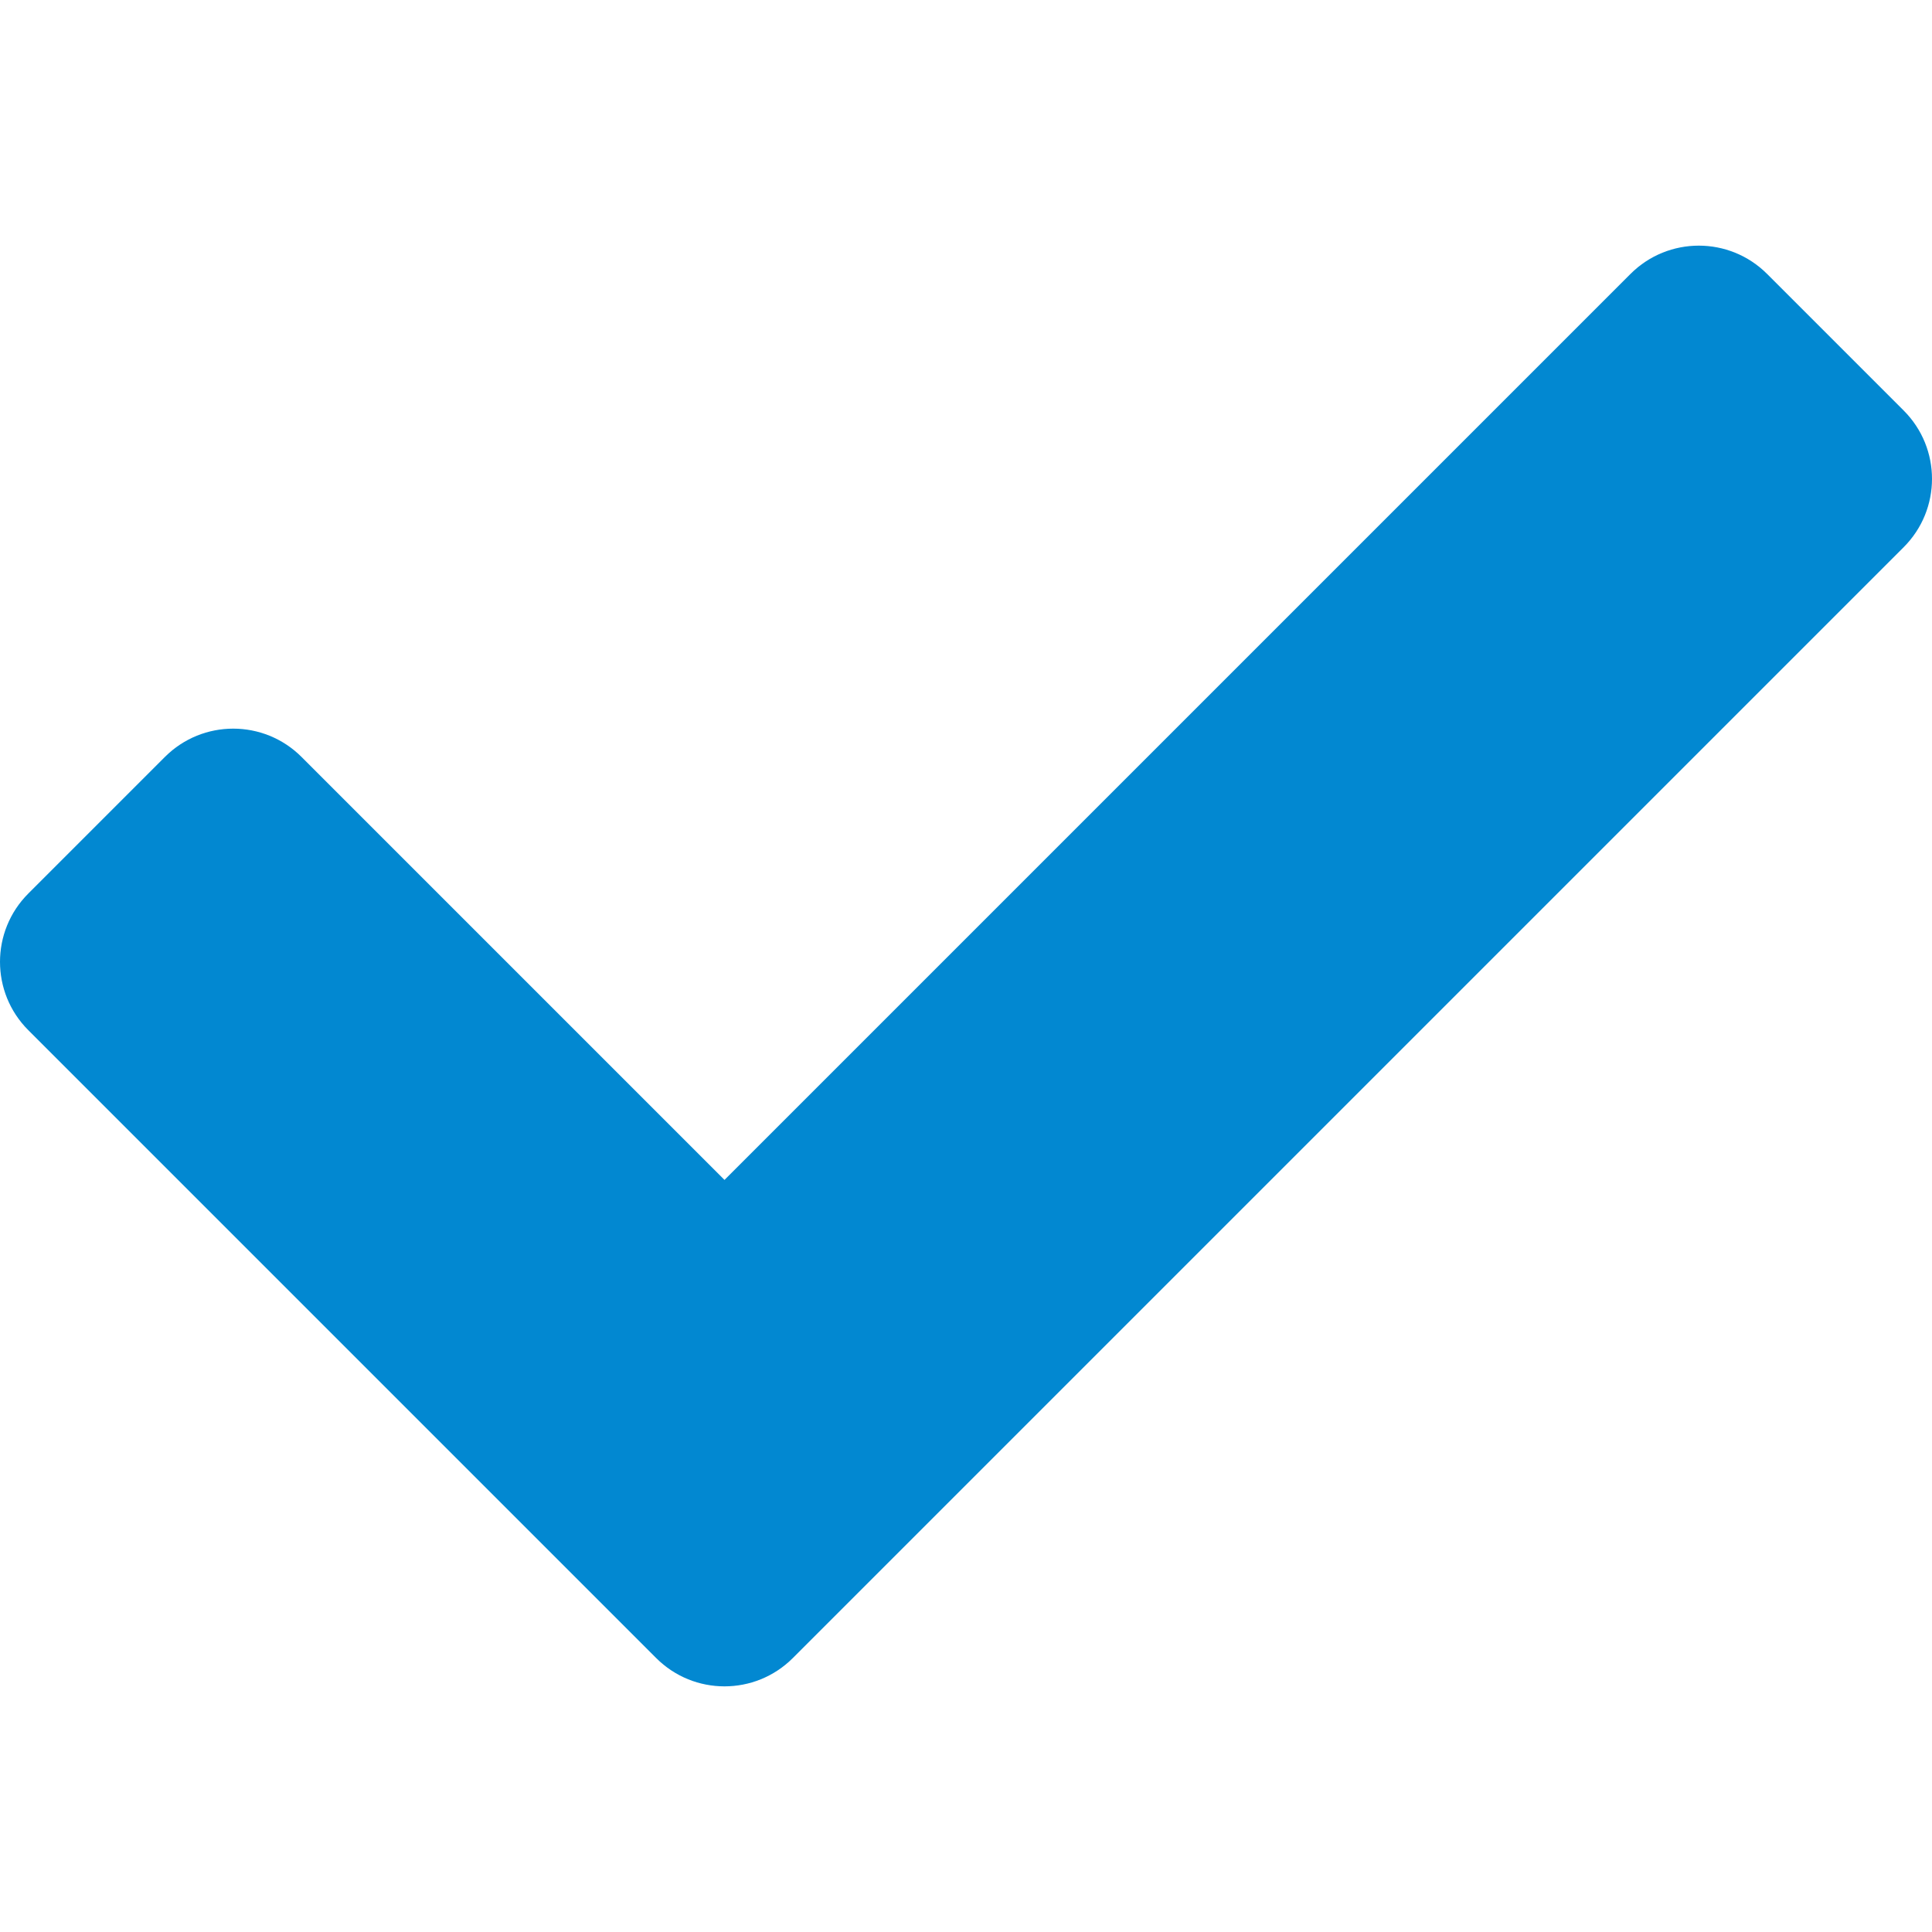
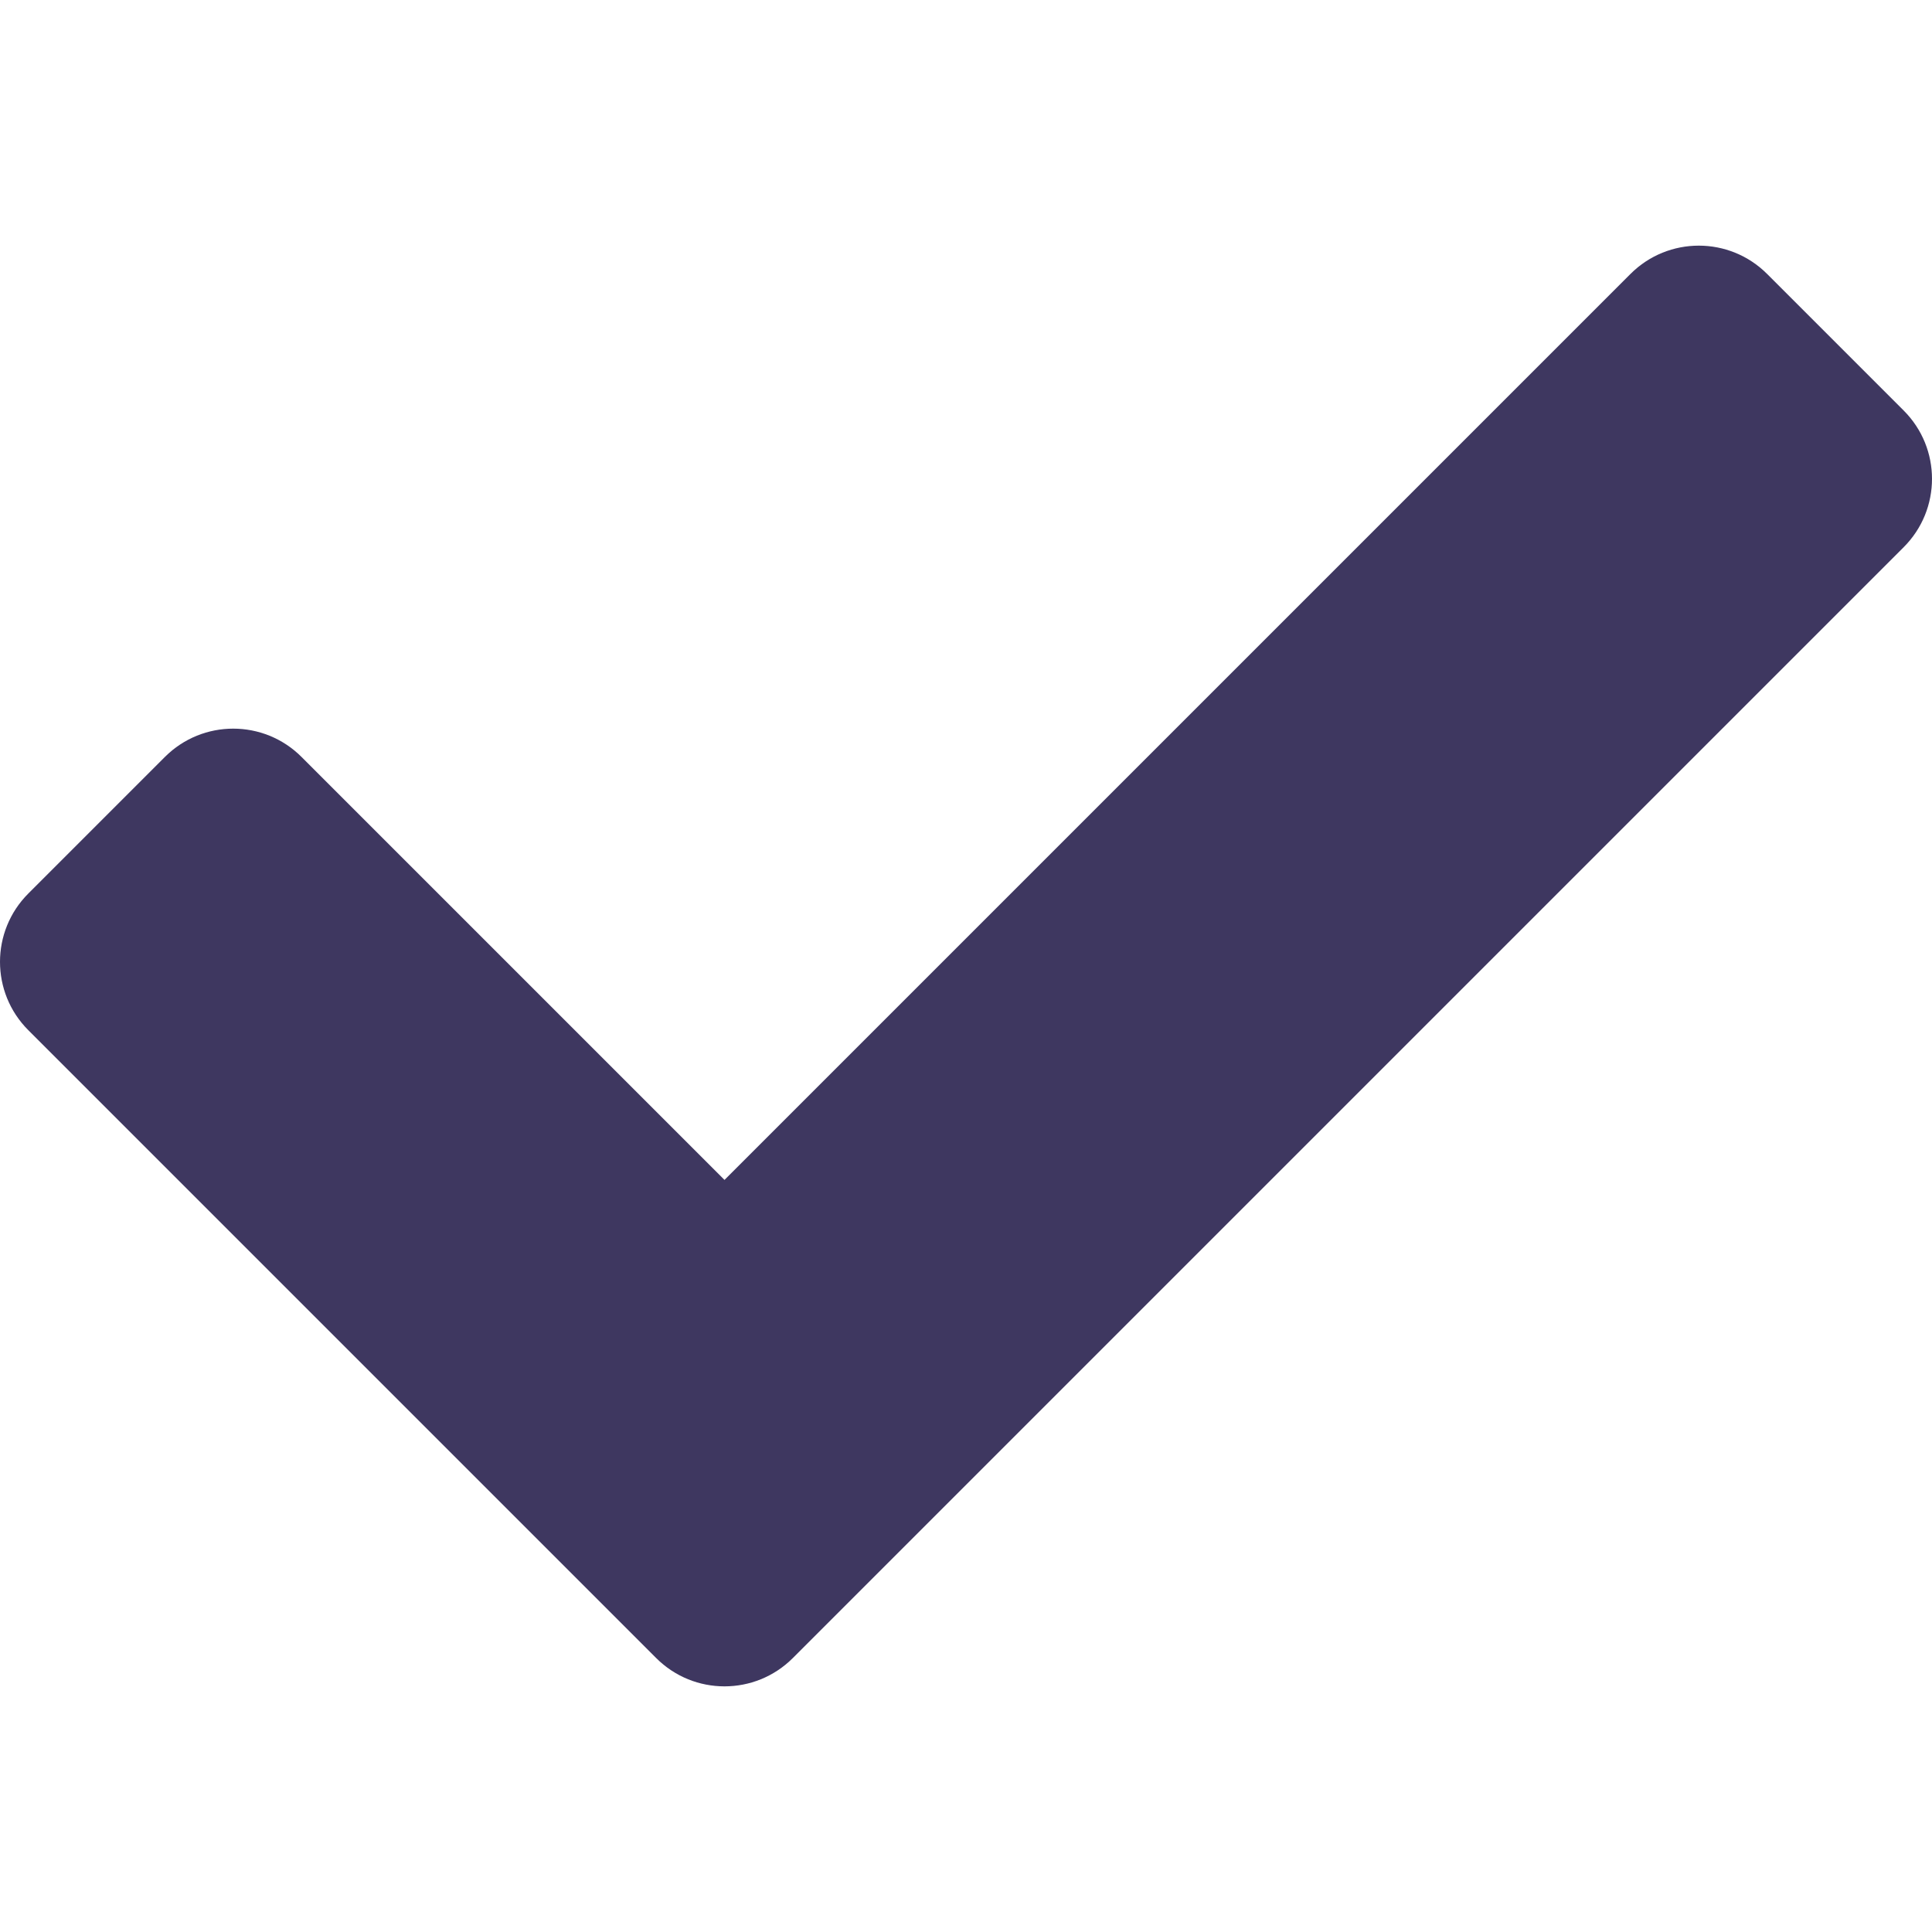
<svg xmlns="http://www.w3.org/2000/svg" viewBox="0 0 512 512">
-   <path fill="rgb(2, 136, 209)" d="M173.898 439.404l-166.4-166.4c-9.997-9.997-9.997-26.206 0-36.204l36.203-36.204c9.997-9.998 26.207-9.998 36.204 0L192 312.69 432.095 72.596c9.997-9.997 26.207-9.997 36.204 0l36.203 36.204c9.997 9.997 9.997 26.206 0 36.204l-294.4 294.401c-9.998 9.997-26.207 9.997-36.204-.001z" />
+   <path fill="rgb(62, 55, 96)" d="M173.898 439.404l-166.4-166.4c-9.997-9.997-9.997-26.206 0-36.204l36.203-36.204c9.997-9.998 26.207-9.998 36.204 0L192 312.69 432.095 72.596c9.997-9.997 26.207-9.997 36.204 0l36.203 36.204c9.997 9.997 9.997 26.206 0 36.204l-294.4 294.401c-9.998 9.997-26.207 9.997-36.204-.001z" />
</svg>
